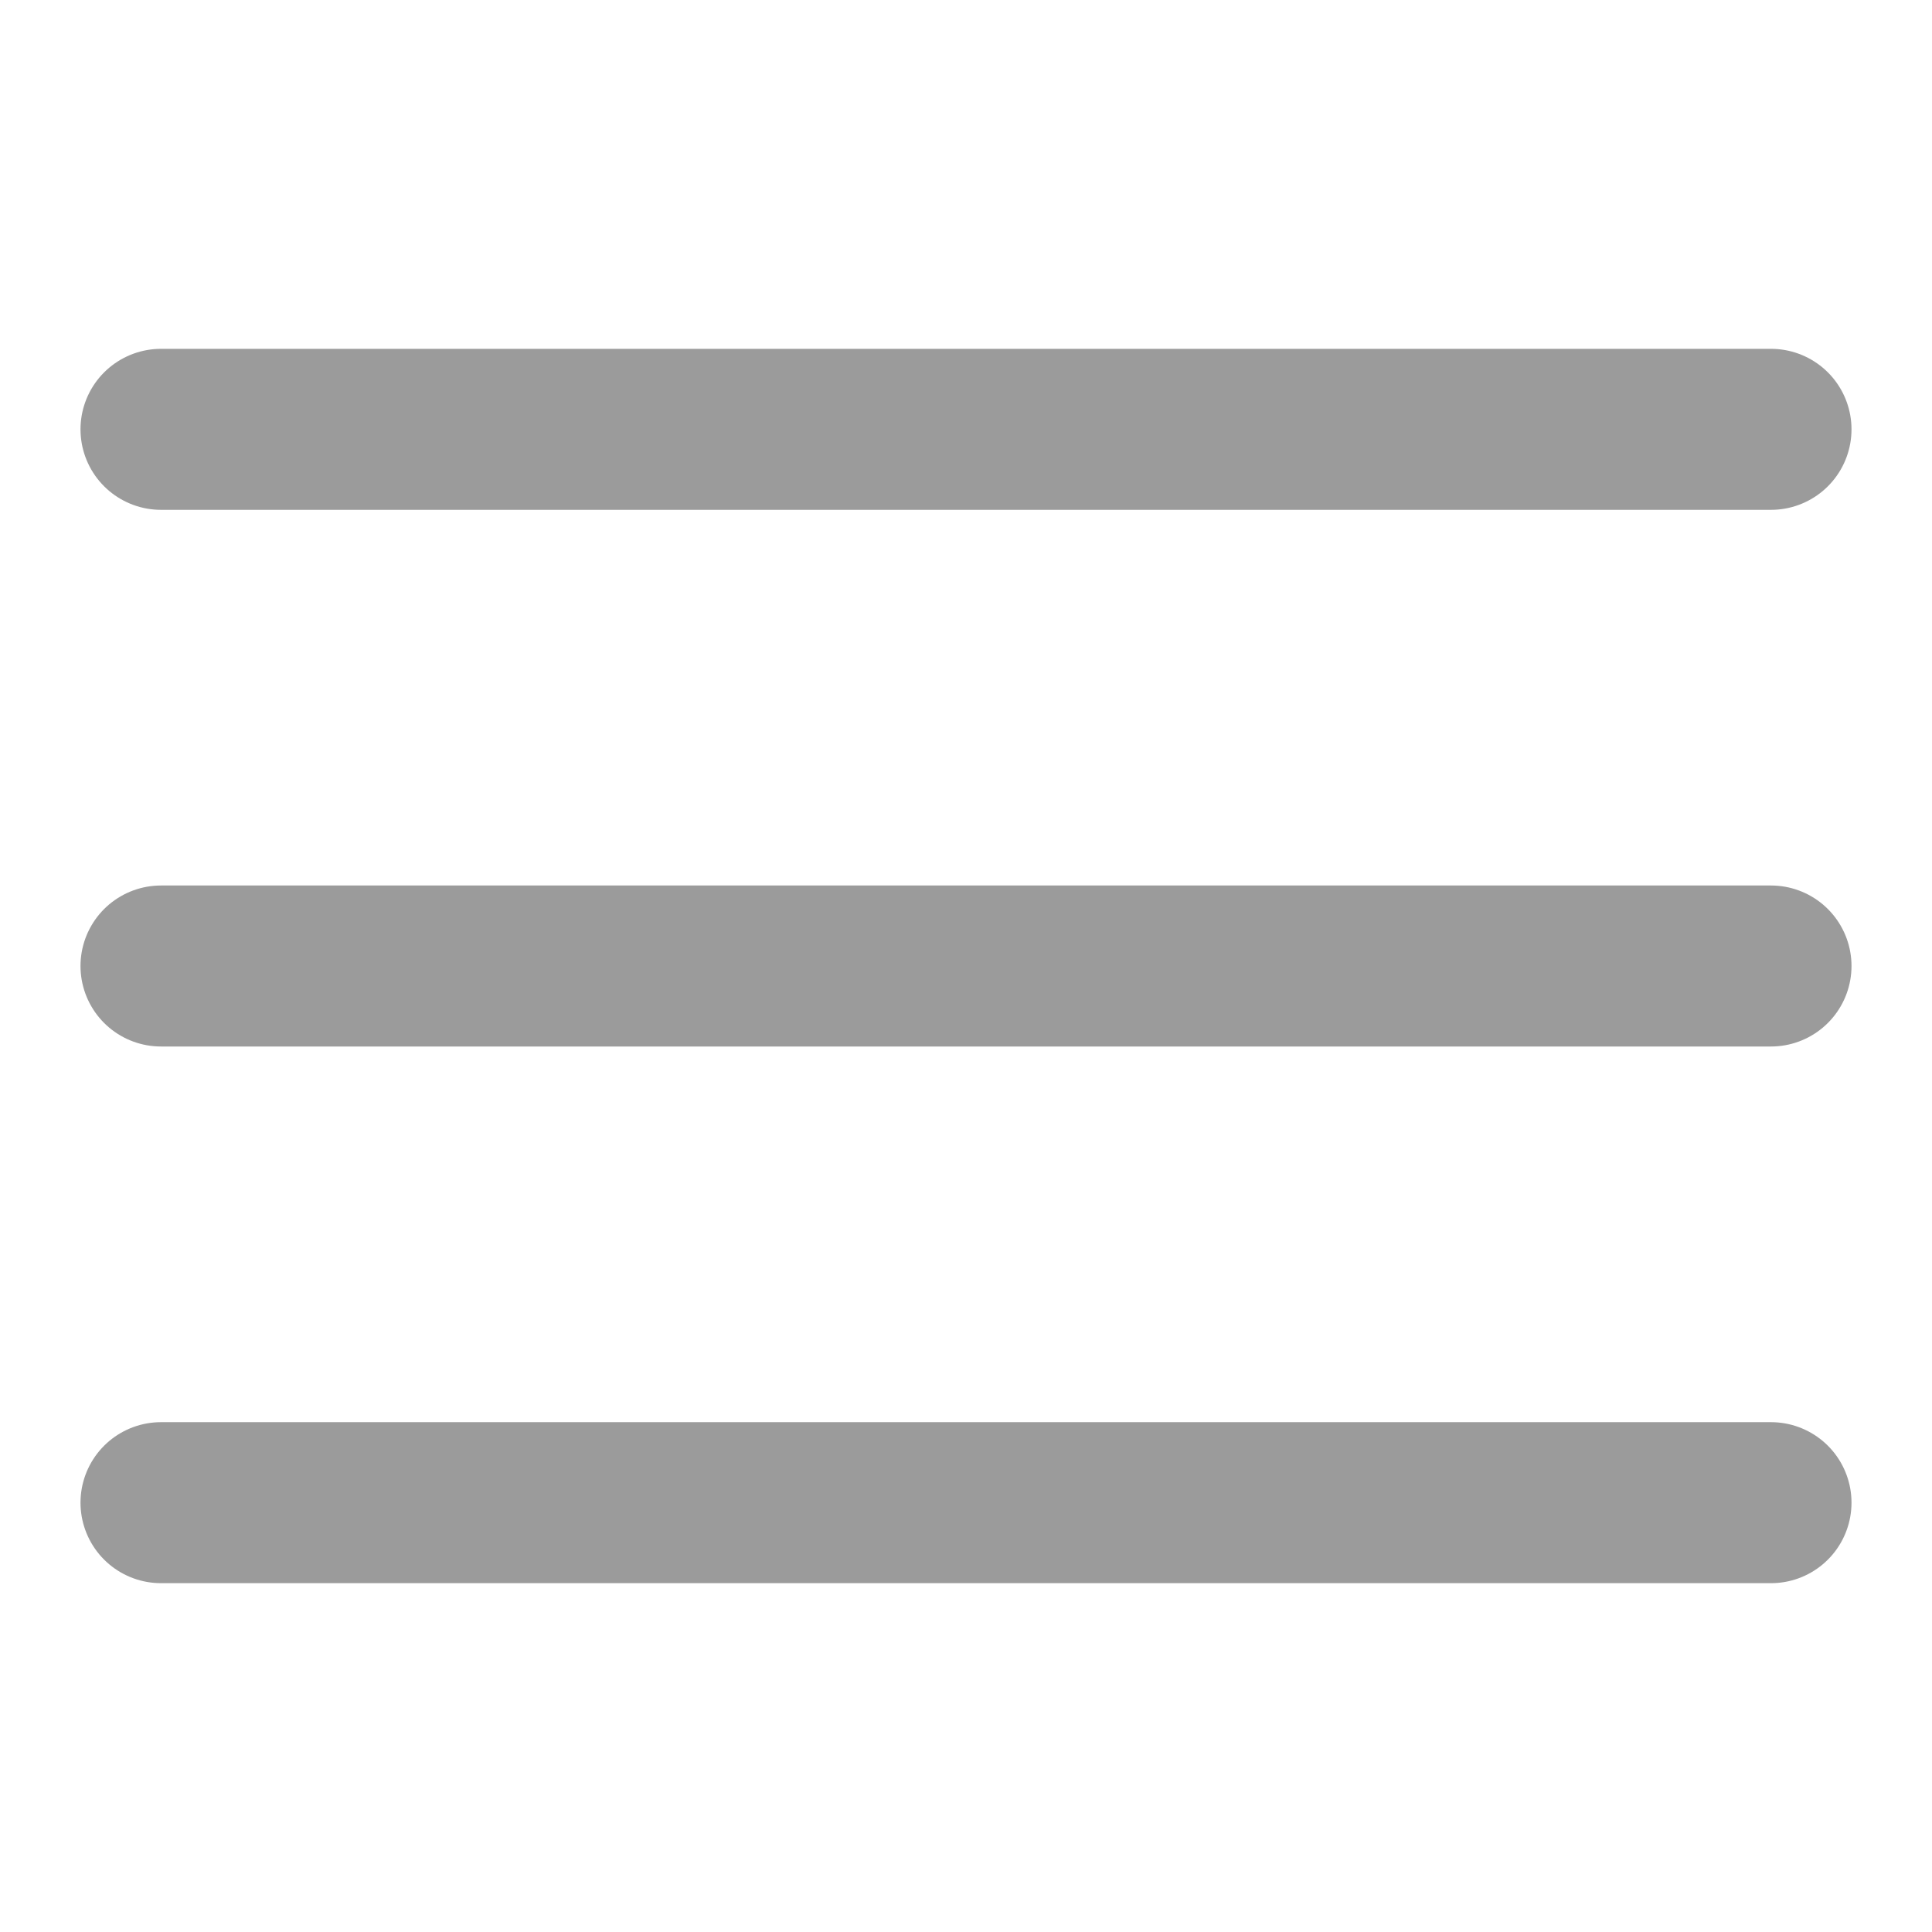
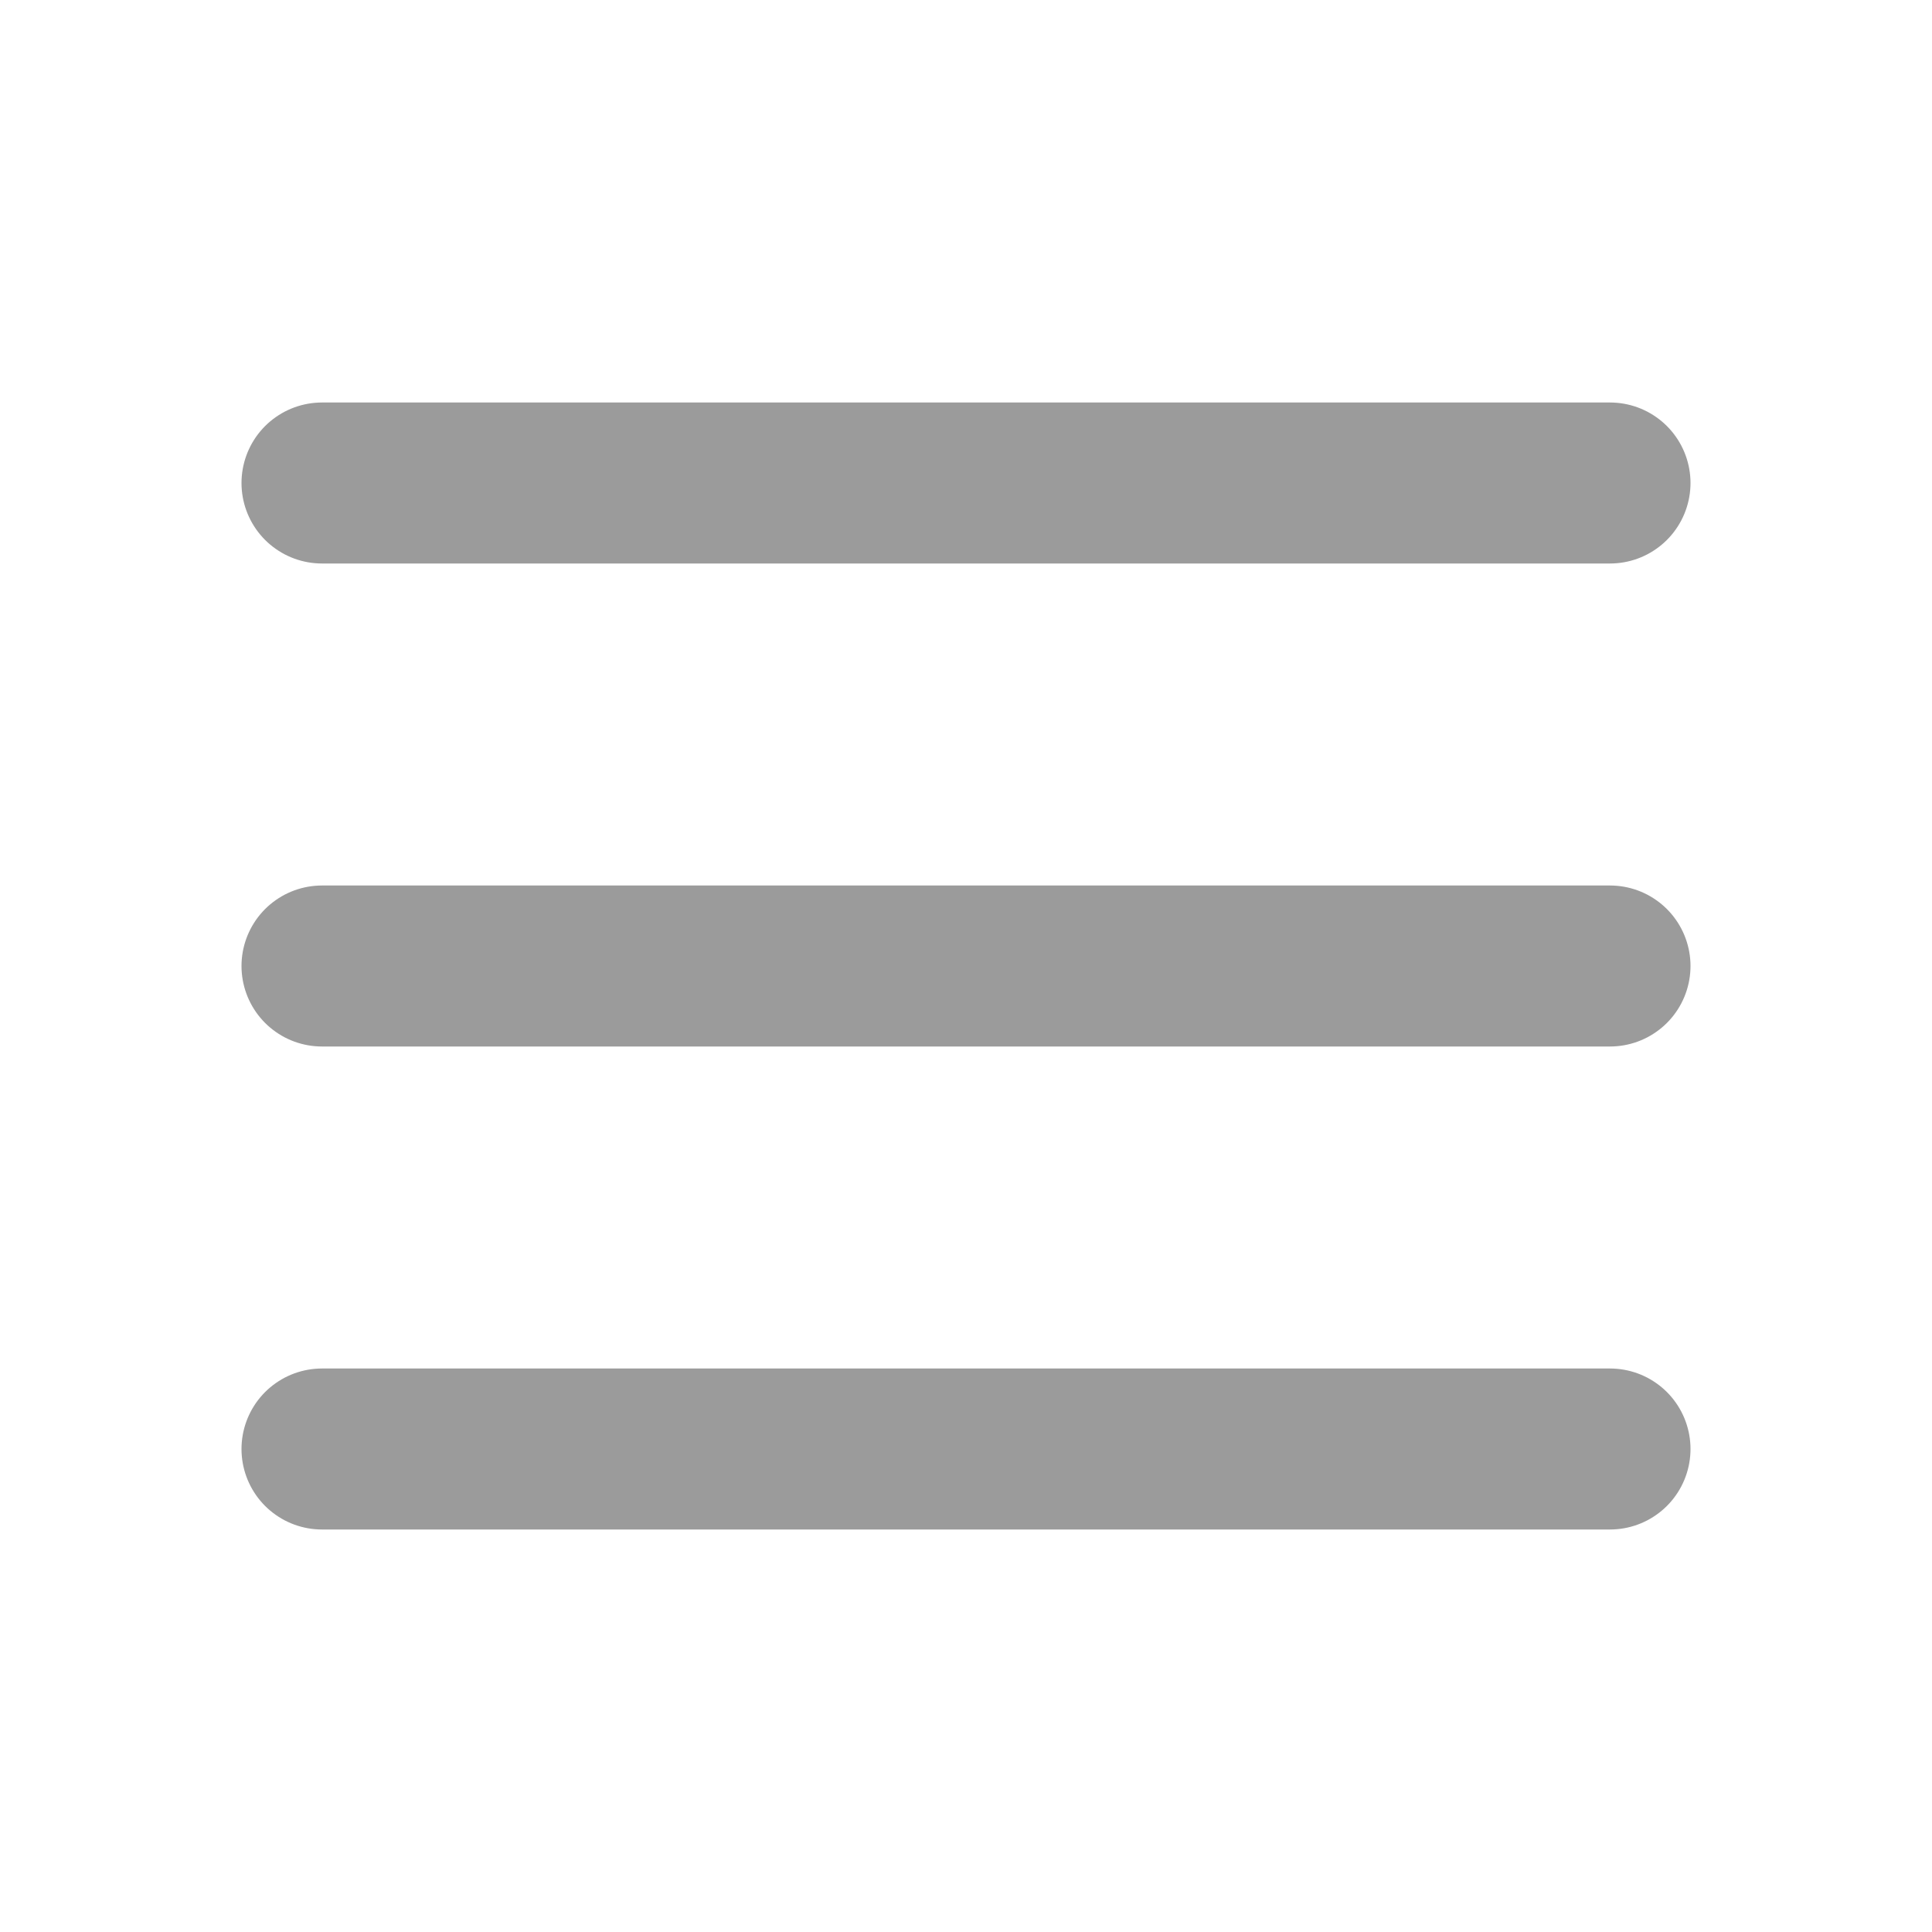
- <svg viewBox="0 0 18 12" fill="none" stroke-width="8" style="color: rgb(155, 155, 155); width: 22px; height: 22px; cursor: pointer; margin-left: 16px;">
-   <path d="M1.5 6H16.5" stroke="currentColor" stroke-width="1.5" stroke-linecap="round" stroke-linejoin="round" />
-   <path d="M1.5 1H16.5" stroke="currentColor" stroke-width="1.5" stroke-linecap="round" stroke-linejoin="round" />
-   <path d="M1.5 11H16.5" stroke="currentColor" stroke-width="1.5" stroke-linecap="round" stroke-linejoin="round" />
+ <svg xmlns="http://www.w3.org/2000/svg" width="20px" height="20px" viewBox="0 0 24 24" fill="none">
+   <path d="M4 6H20M4 12H20M4 18H20" stroke="#9B9B9B" stroke-width="2" stroke-linecap="round" stroke-linejoin="round" />
</svg>
